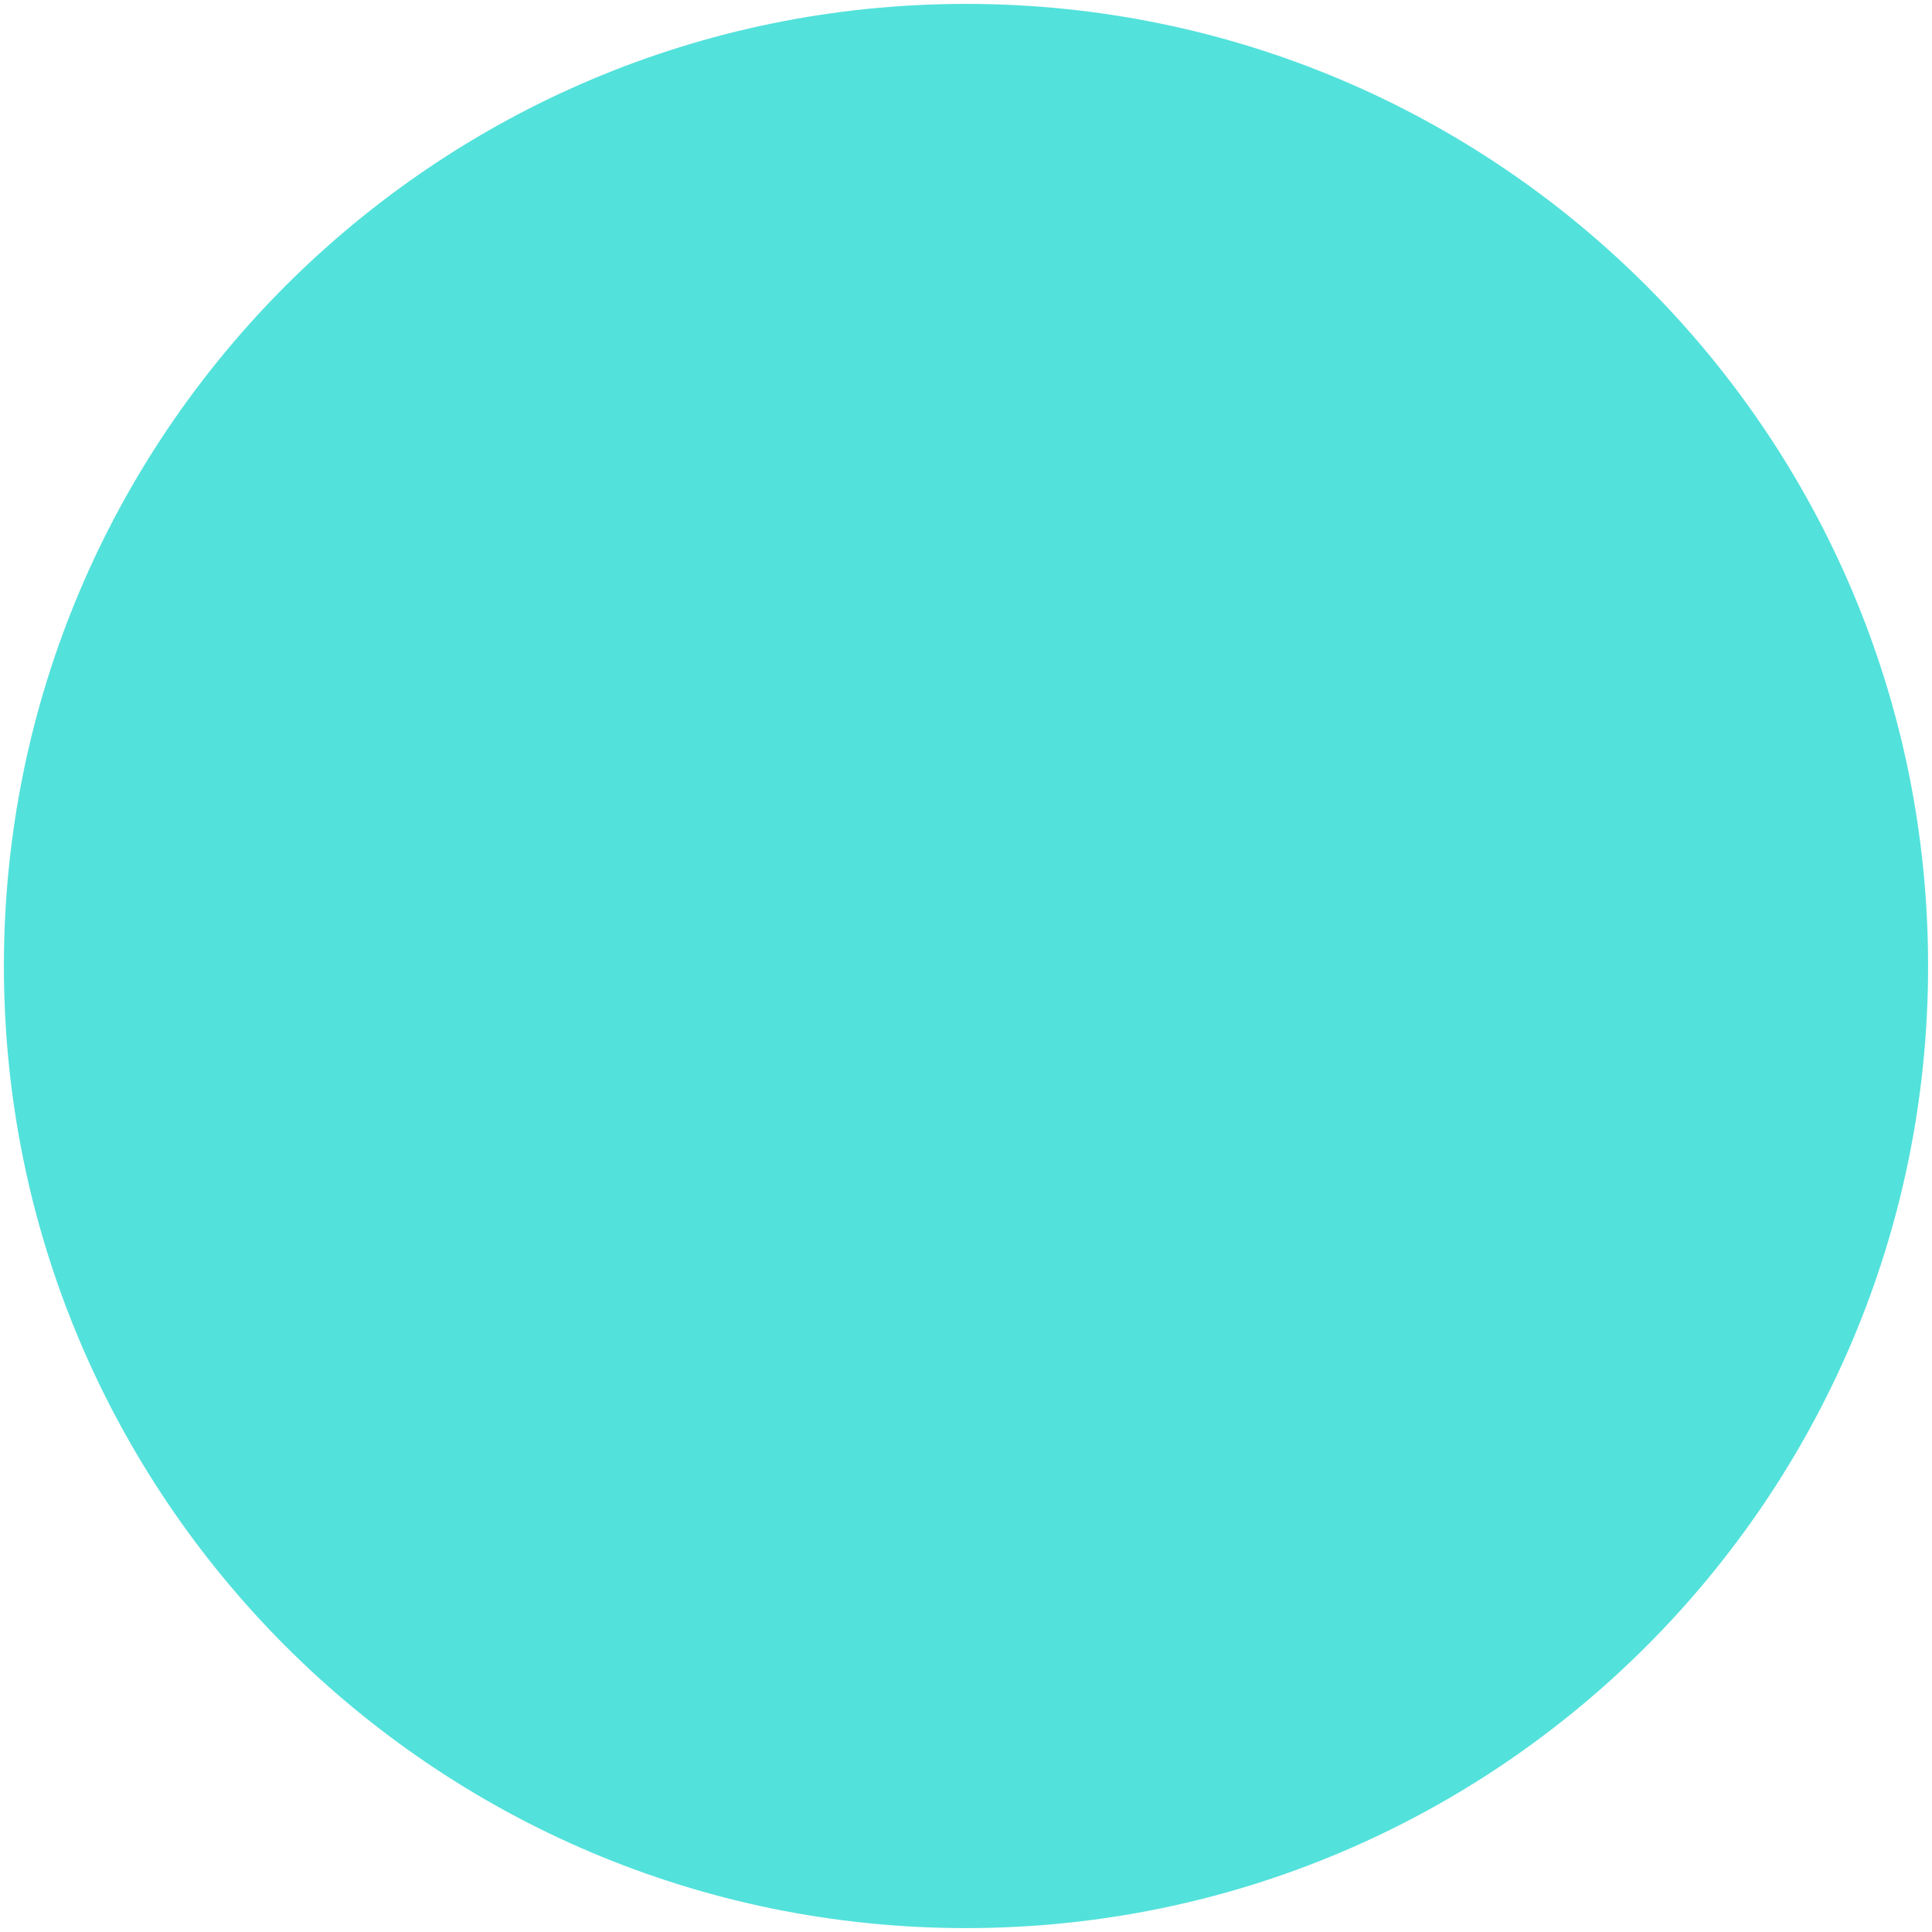
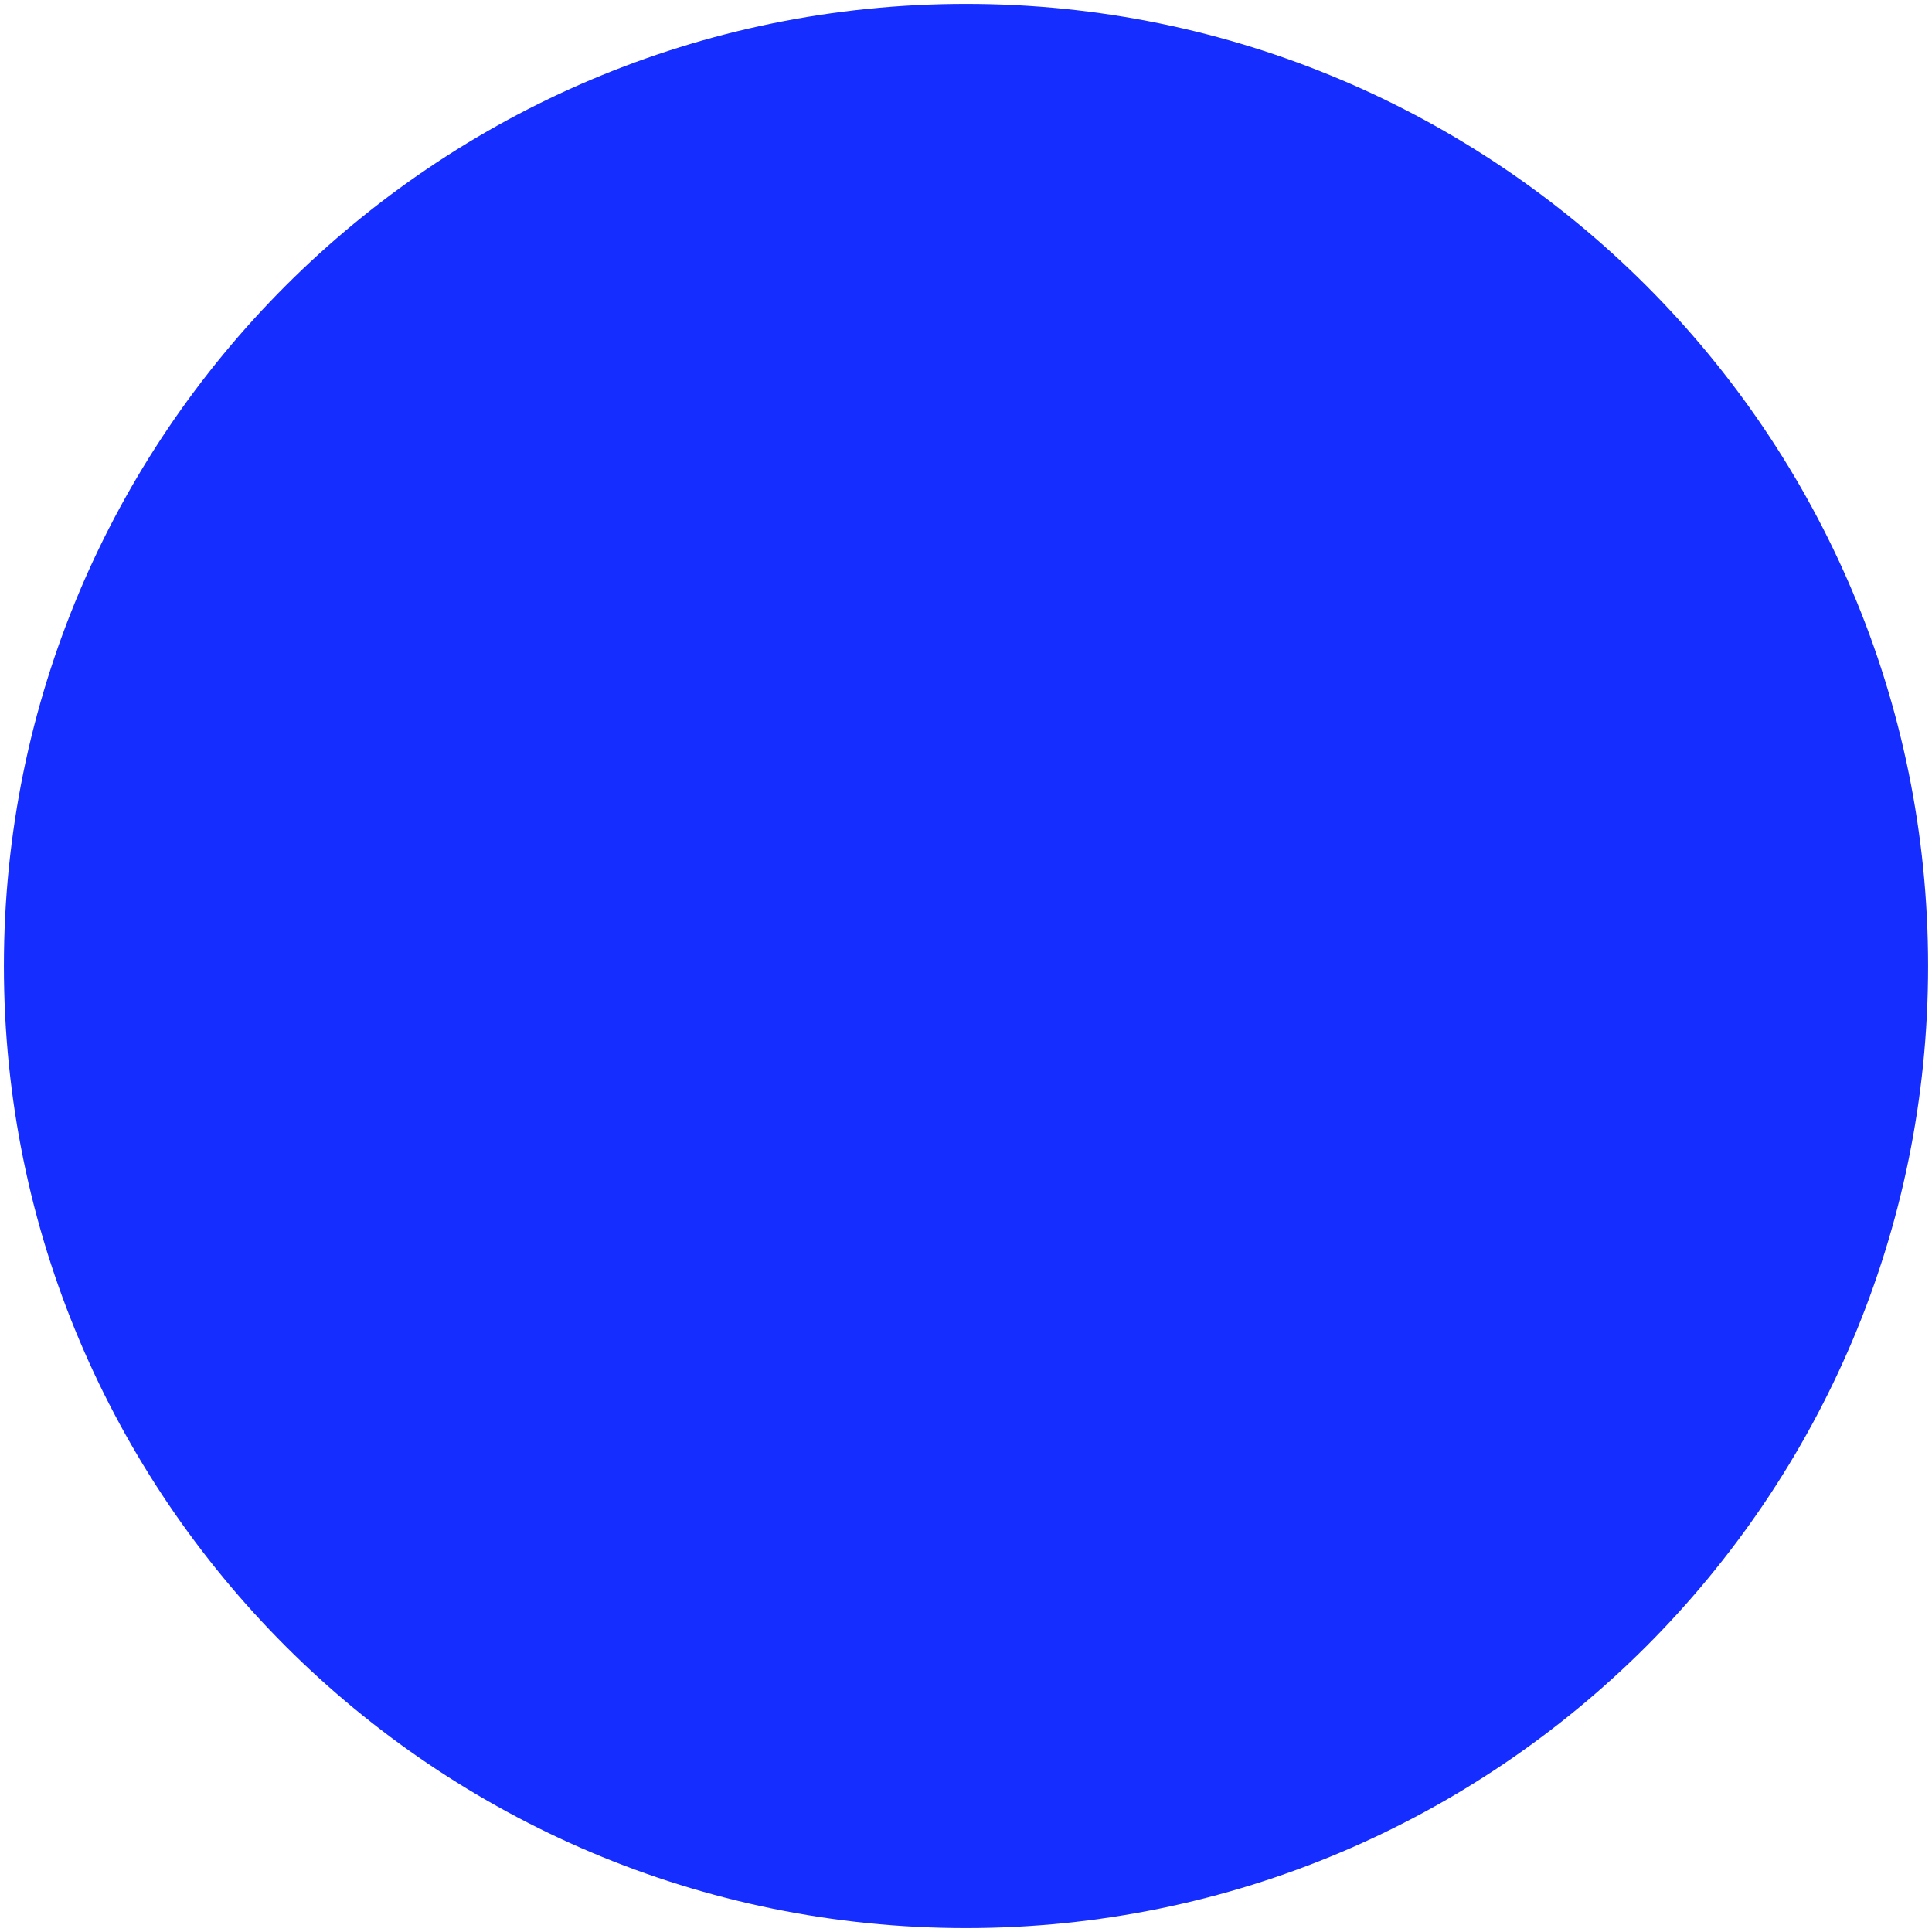
<svg xmlns="http://www.w3.org/2000/svg" width="400" height="400" id="svg3828" version="1.1">
  <defs id="defs3830" />
  <g id="layer1" transform="translate(0,-652.3622)">
-     <path style="fill:#53e1db;fill-opacity:1;stroke:none;stroke-width:1.119;stroke-linejoin:miter;stroke-miterlimit:4;stroke-opacity:1;stroke-dasharray:none" id="path4346" d="m 420.716,744.178 c 0,64.975 -72.425,117.647 -161.765,117.647 -89.34,0 -161.765,-52.672 -161.765,-117.647 0,-64.975 72.425,-117.647 161.765,-117.647 89.34,0 161.765,52.672 161.765,117.647 z" transform="matrix(1.23137,0,0,1.693133,-118.8649,-407.6304)" />
+     <path style="fill:#152dff;fill-opacity:1;stroke:none;stroke-width:1.119;stroke-linejoin:miter;stroke-miterlimit:4;stroke-opacity:1;stroke-dasharray:none" id="path4346" d="m 420.716,744.178 c 0,64.975 -72.425,117.647 -161.765,117.647 -89.34,0 -161.765,-52.672 -161.765,-117.647 0,-64.975 72.425,-117.647 161.765,-117.647 89.34,0 161.765,52.672 161.765,117.647 z" transform="matrix(1.23137,0,0,1.693133,-118.8649,-407.6304)" />
  </g>
</svg>
